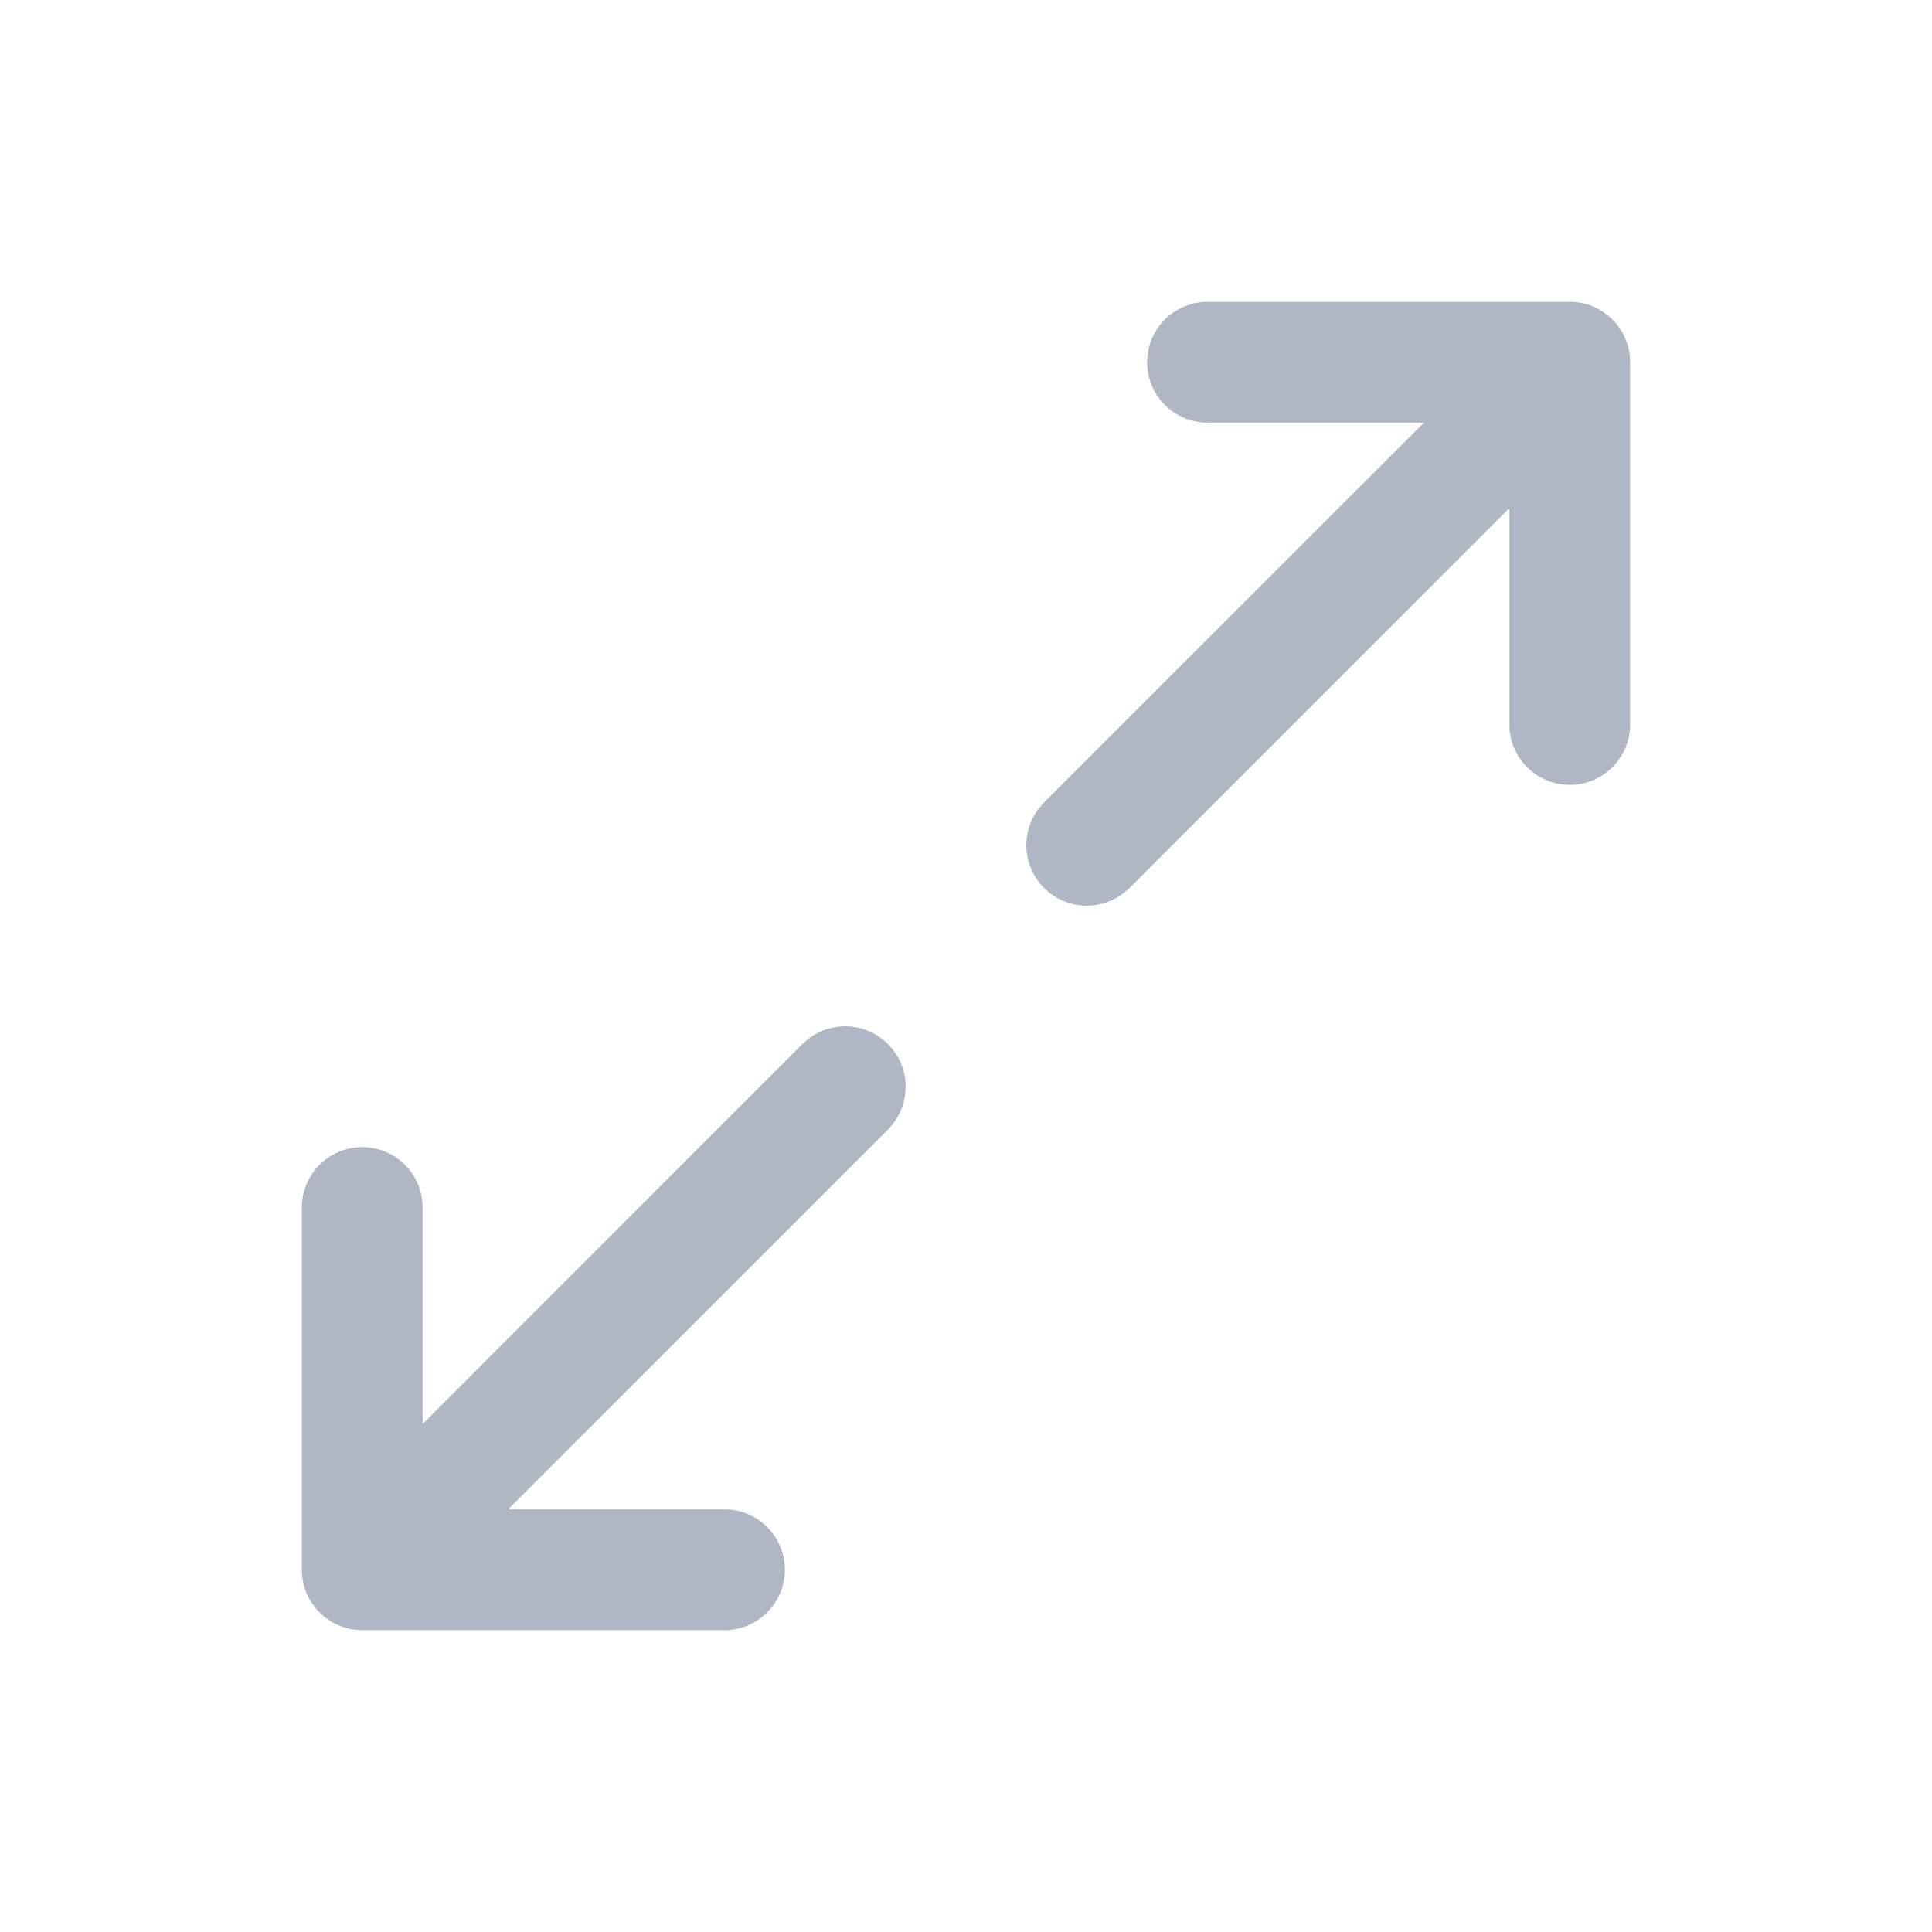
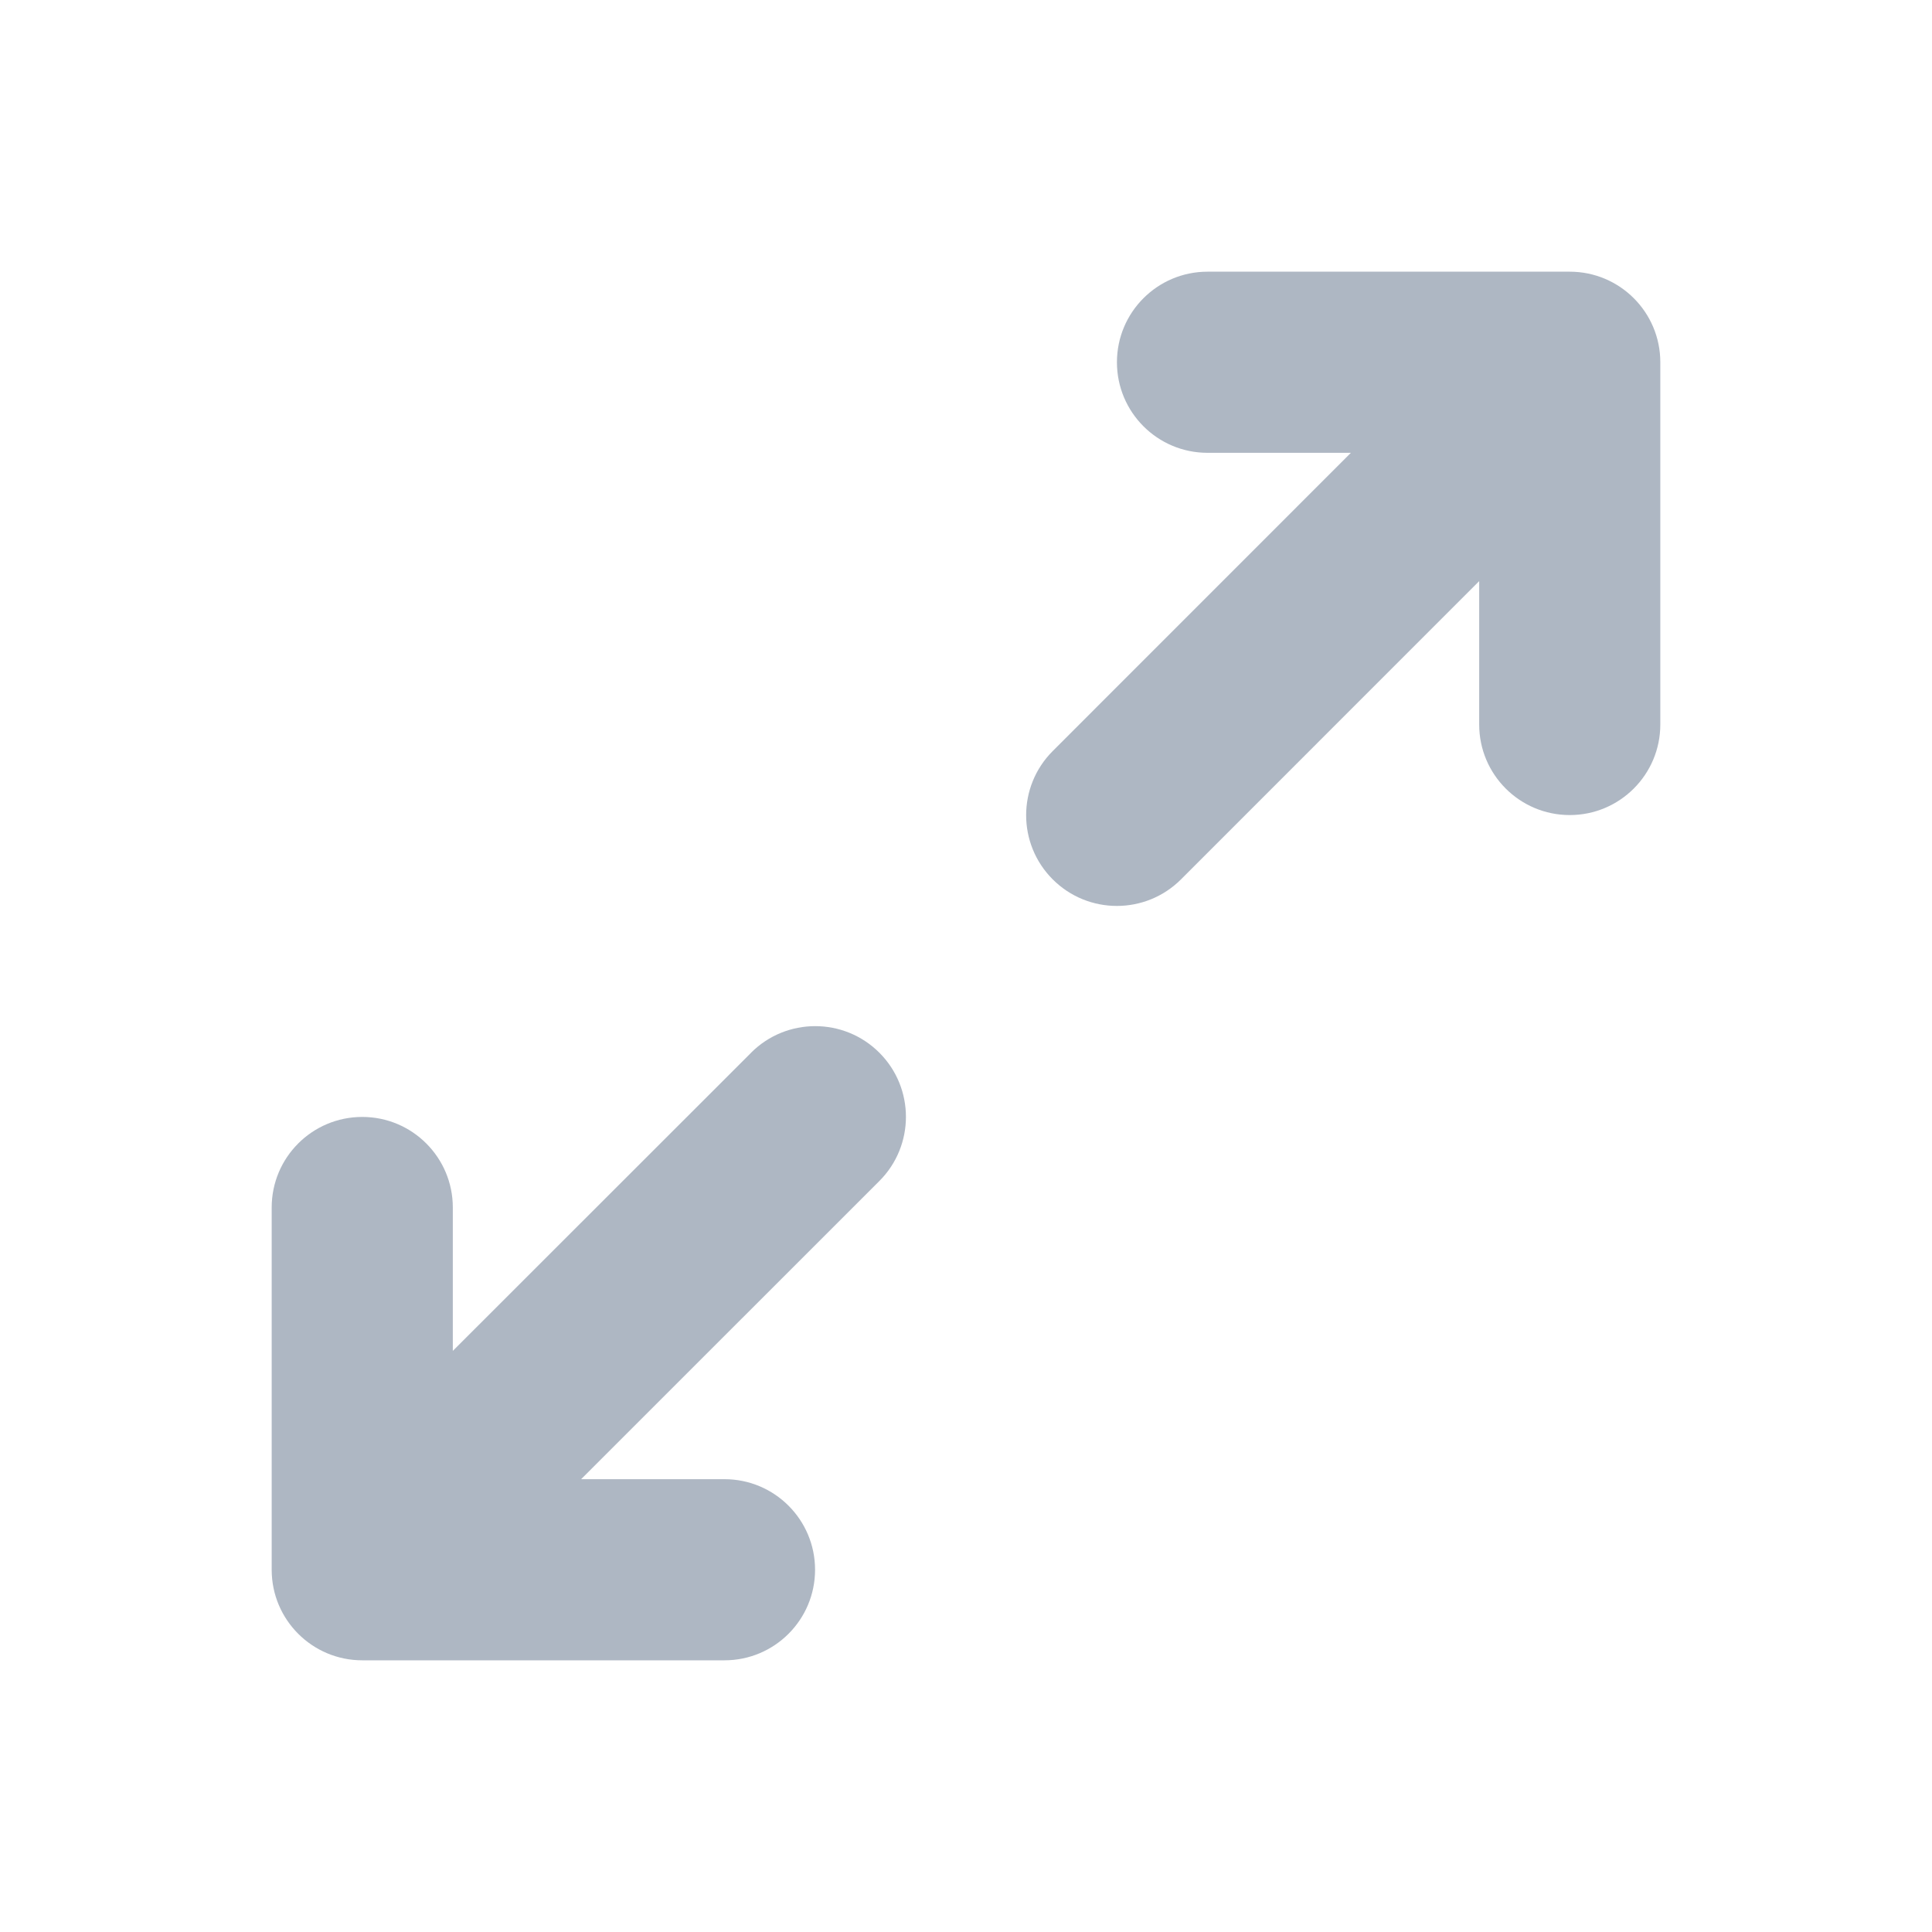
- <svg xmlns="http://www.w3.org/2000/svg" viewBox="0 0 256 256" fill="#aeb7c3">
-   <path d="M216,48V96a8,8,0,0,1-16,0V67.31l-50.34,50.35a8,8,0,0,1-11.32-11.32L188.69,56H160a8,8,0,0,1,0-16h48A8,8,0,0,1,216,48ZM106.34,138.34,56,188.69V160a8,8,0,0,0-16,0v48a8,8,0,0,0,8,8H96a8,8,0,0,0,0-16H67.31l50.35-50.34a8,8,0,0,0-11.32-11.32Z" />
+ <svg xmlns="http://www.w3.org/2000/svg" viewBox="0 0 256 256" fill="#aeb7c3" data-icon-family="phosphor" data-icon-name="arrows-out-simple" data-icon-weight="bold">
+   <path d="M220,48V96a12,12,0,0,1-24,0V77l-39.51,39.52a12,12,0,0,1-17-17L179,60H160a12,12,0,0,1,0-24h48A12,12,0,0,1,220,48ZM99.51,139.51,60,179V160a12,12,0,0,0-24,0v48a12,12,0,0,0,12,12H96a12,12,0,0,0,0-24H77l39.52-39.51a12,12,0,0,0-17-17Z" />
</svg>
